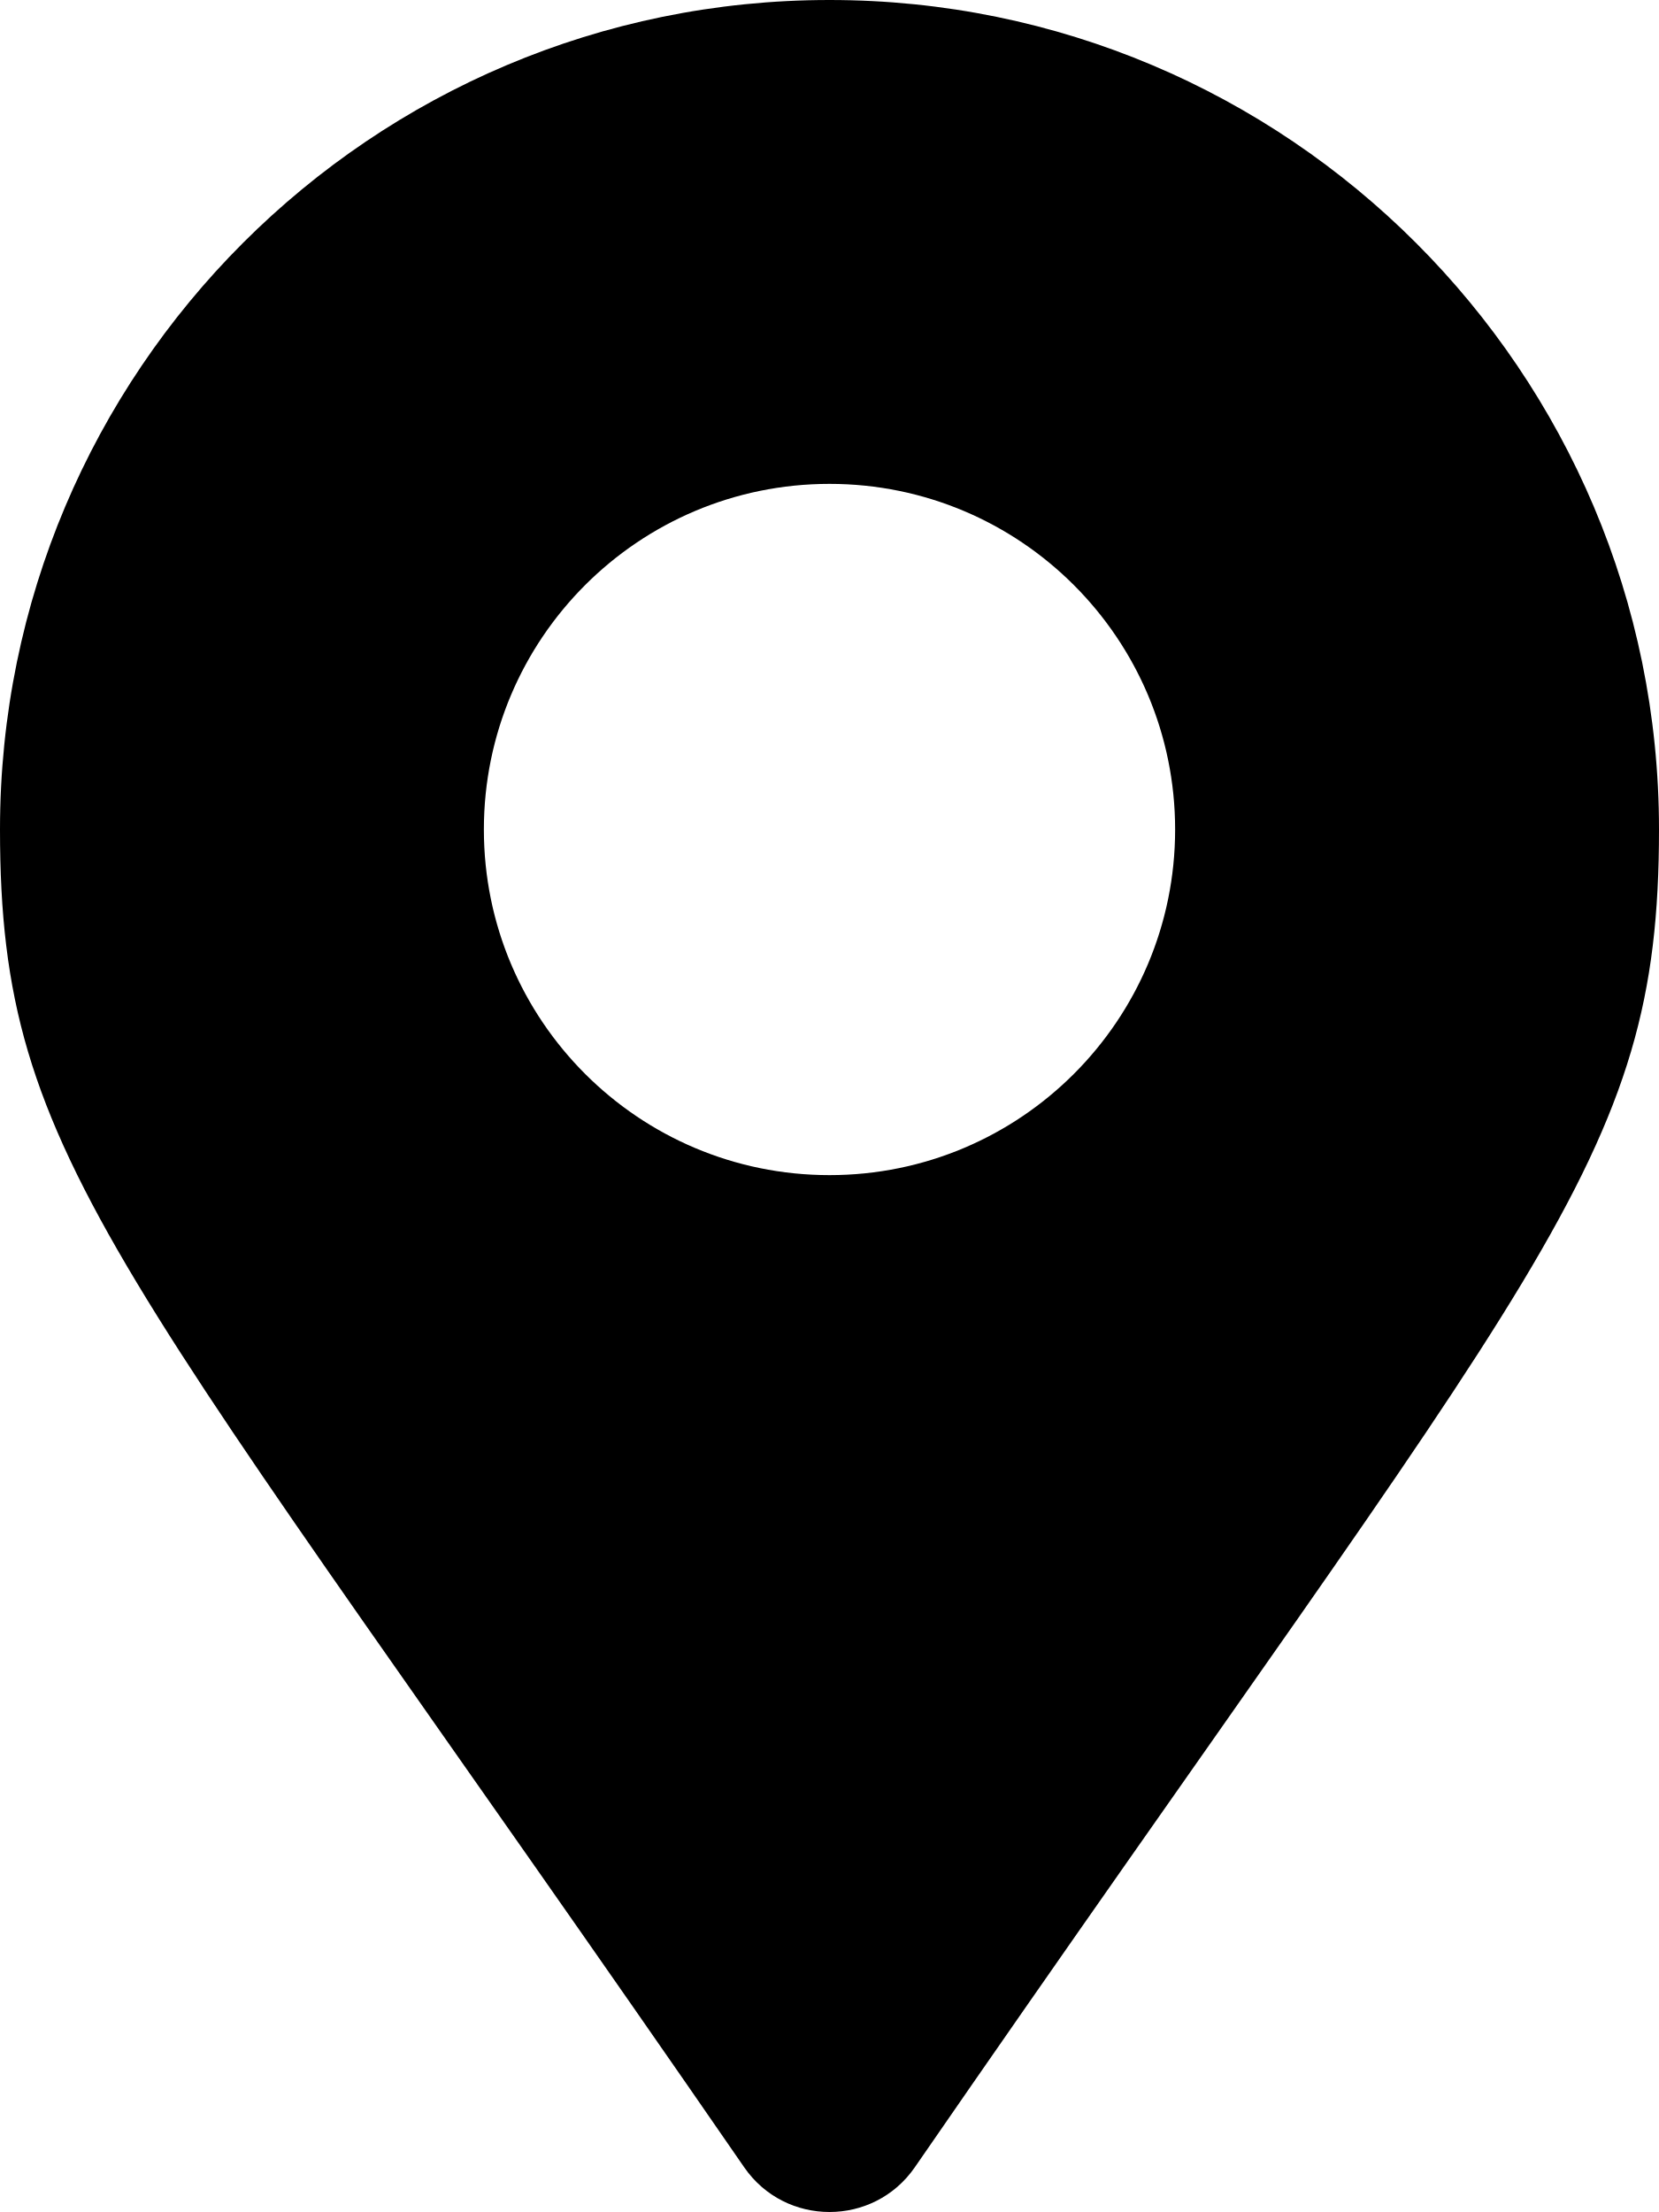
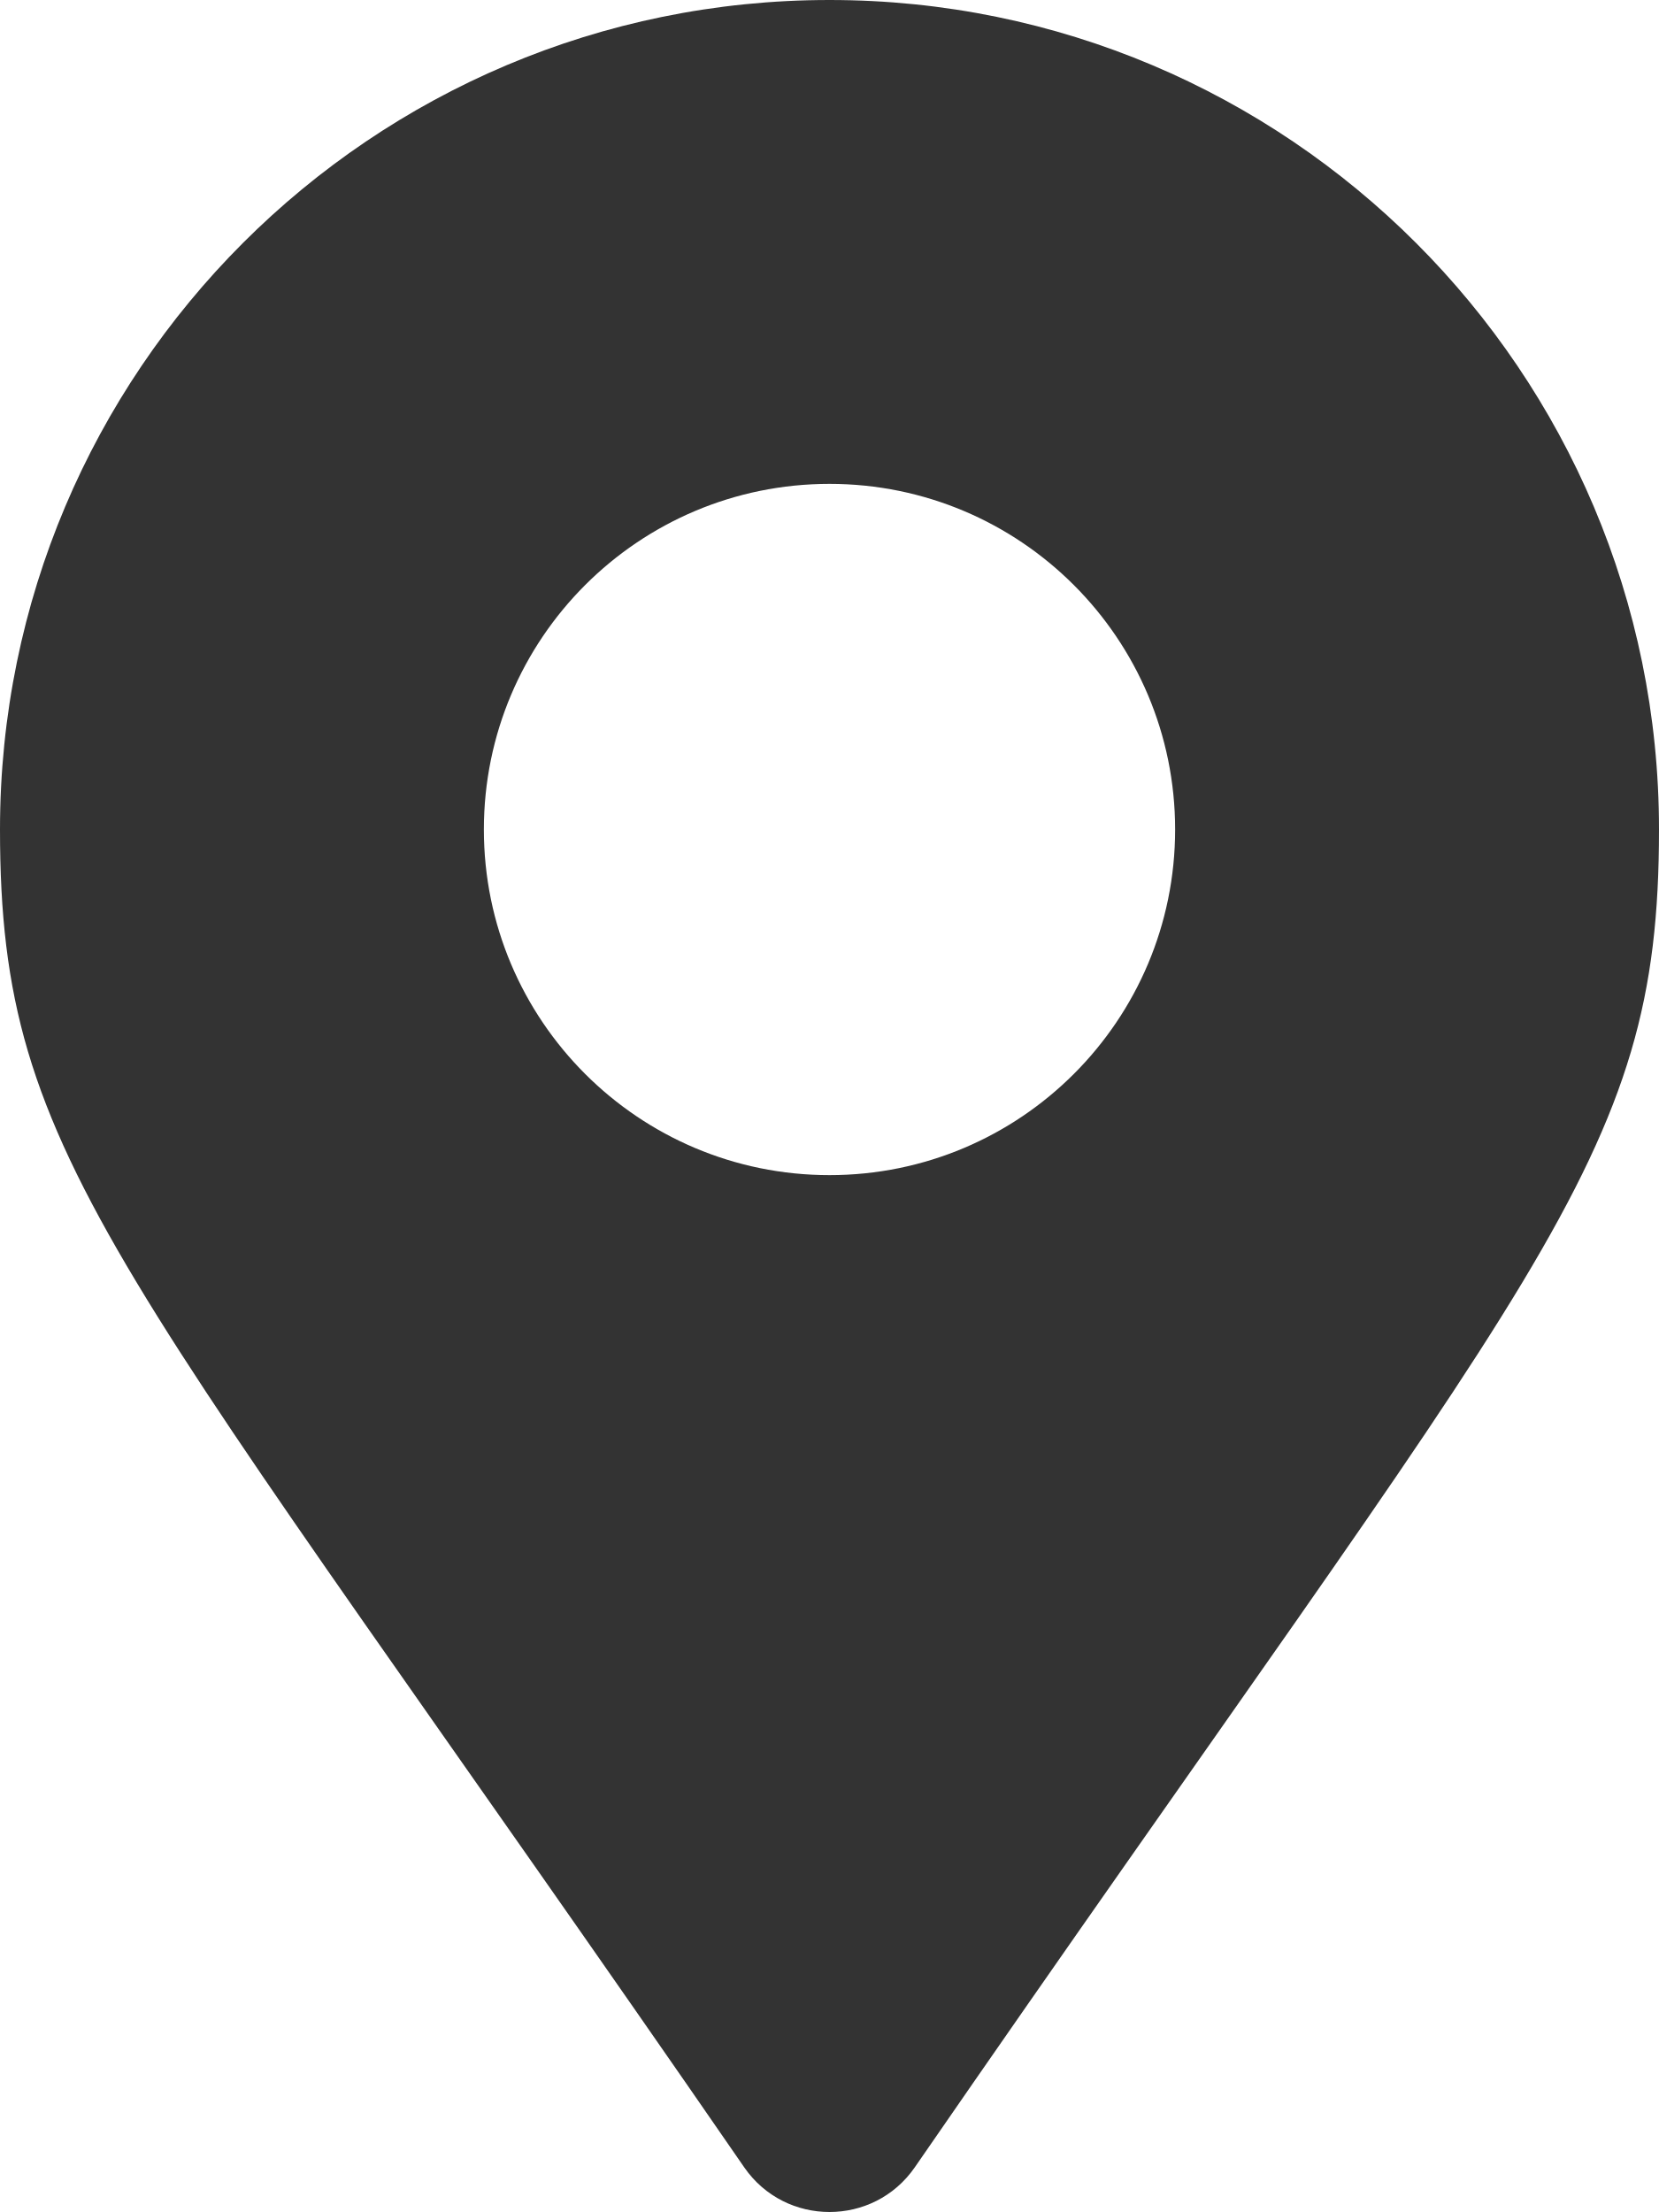
<svg xmlns="http://www.w3.org/2000/svg" aria-hidden="true" focusable="false" data-prefix="fas" data-icon="map-marker-alt" class="svg-inline--fa fa-map-marker-alt fa-w-12" role="img" viewBox="0 0 384 512">
-   <path fill="currentColor" d="M172.268 501.67C26.97 291.031 0 269.413 0 192 0 85.961 85.961 0 192 0s192 85.961 192 192c0 77.413-26.97 99.031-172.268 309.67-9.535 13.774-29.93 13.773-39.464 0zM192 272c44.183 0 80-35.817 80-80s-35.817-80-80-80-80 35.817-80 80 35.817 80 80 80z" />
+   <path fill="#333333" d="M172.268 501.67C26.97 291.031 0 269.413 0 192 0 85.961 85.961 0 192 0s192 85.961 192 192c0 77.413-26.97 99.031-172.268 309.67-9.535 13.774-29.93 13.773-39.464 0zM192 272c44.183 0 80-35.817 80-80s-35.817-80-80-80-80 35.817-80 80 35.817 80 80 80z" />
</svg>
